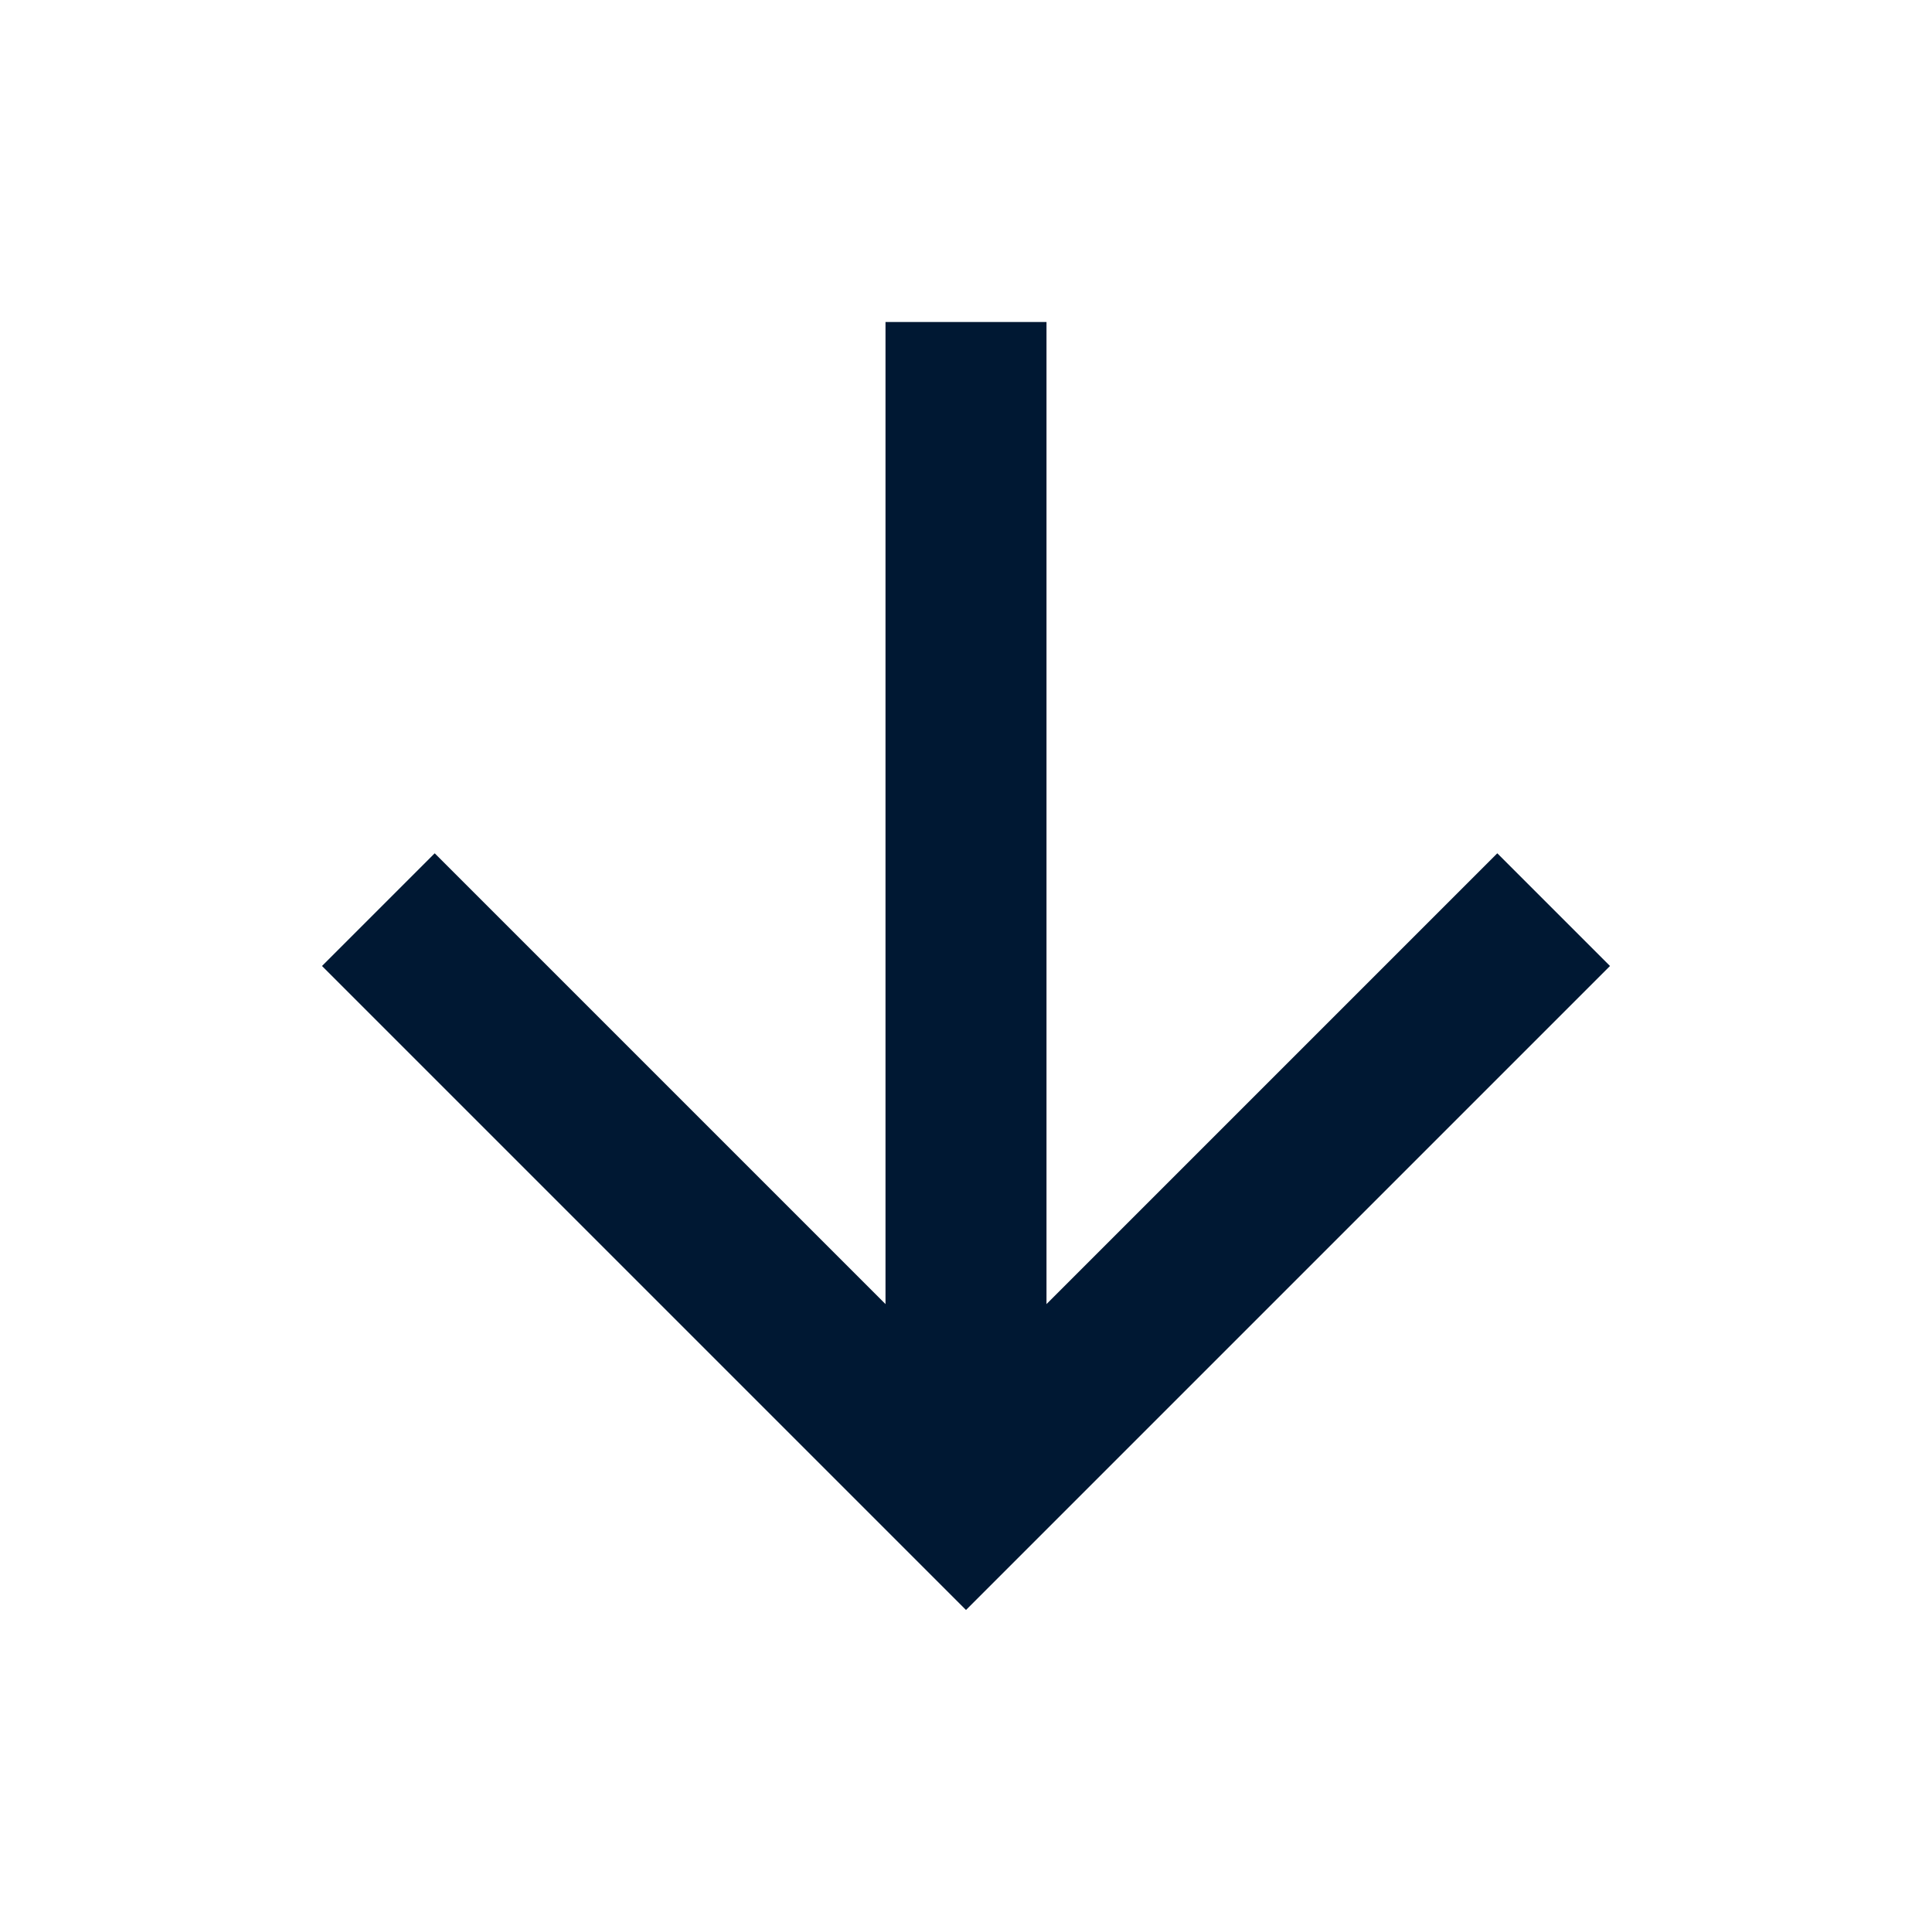
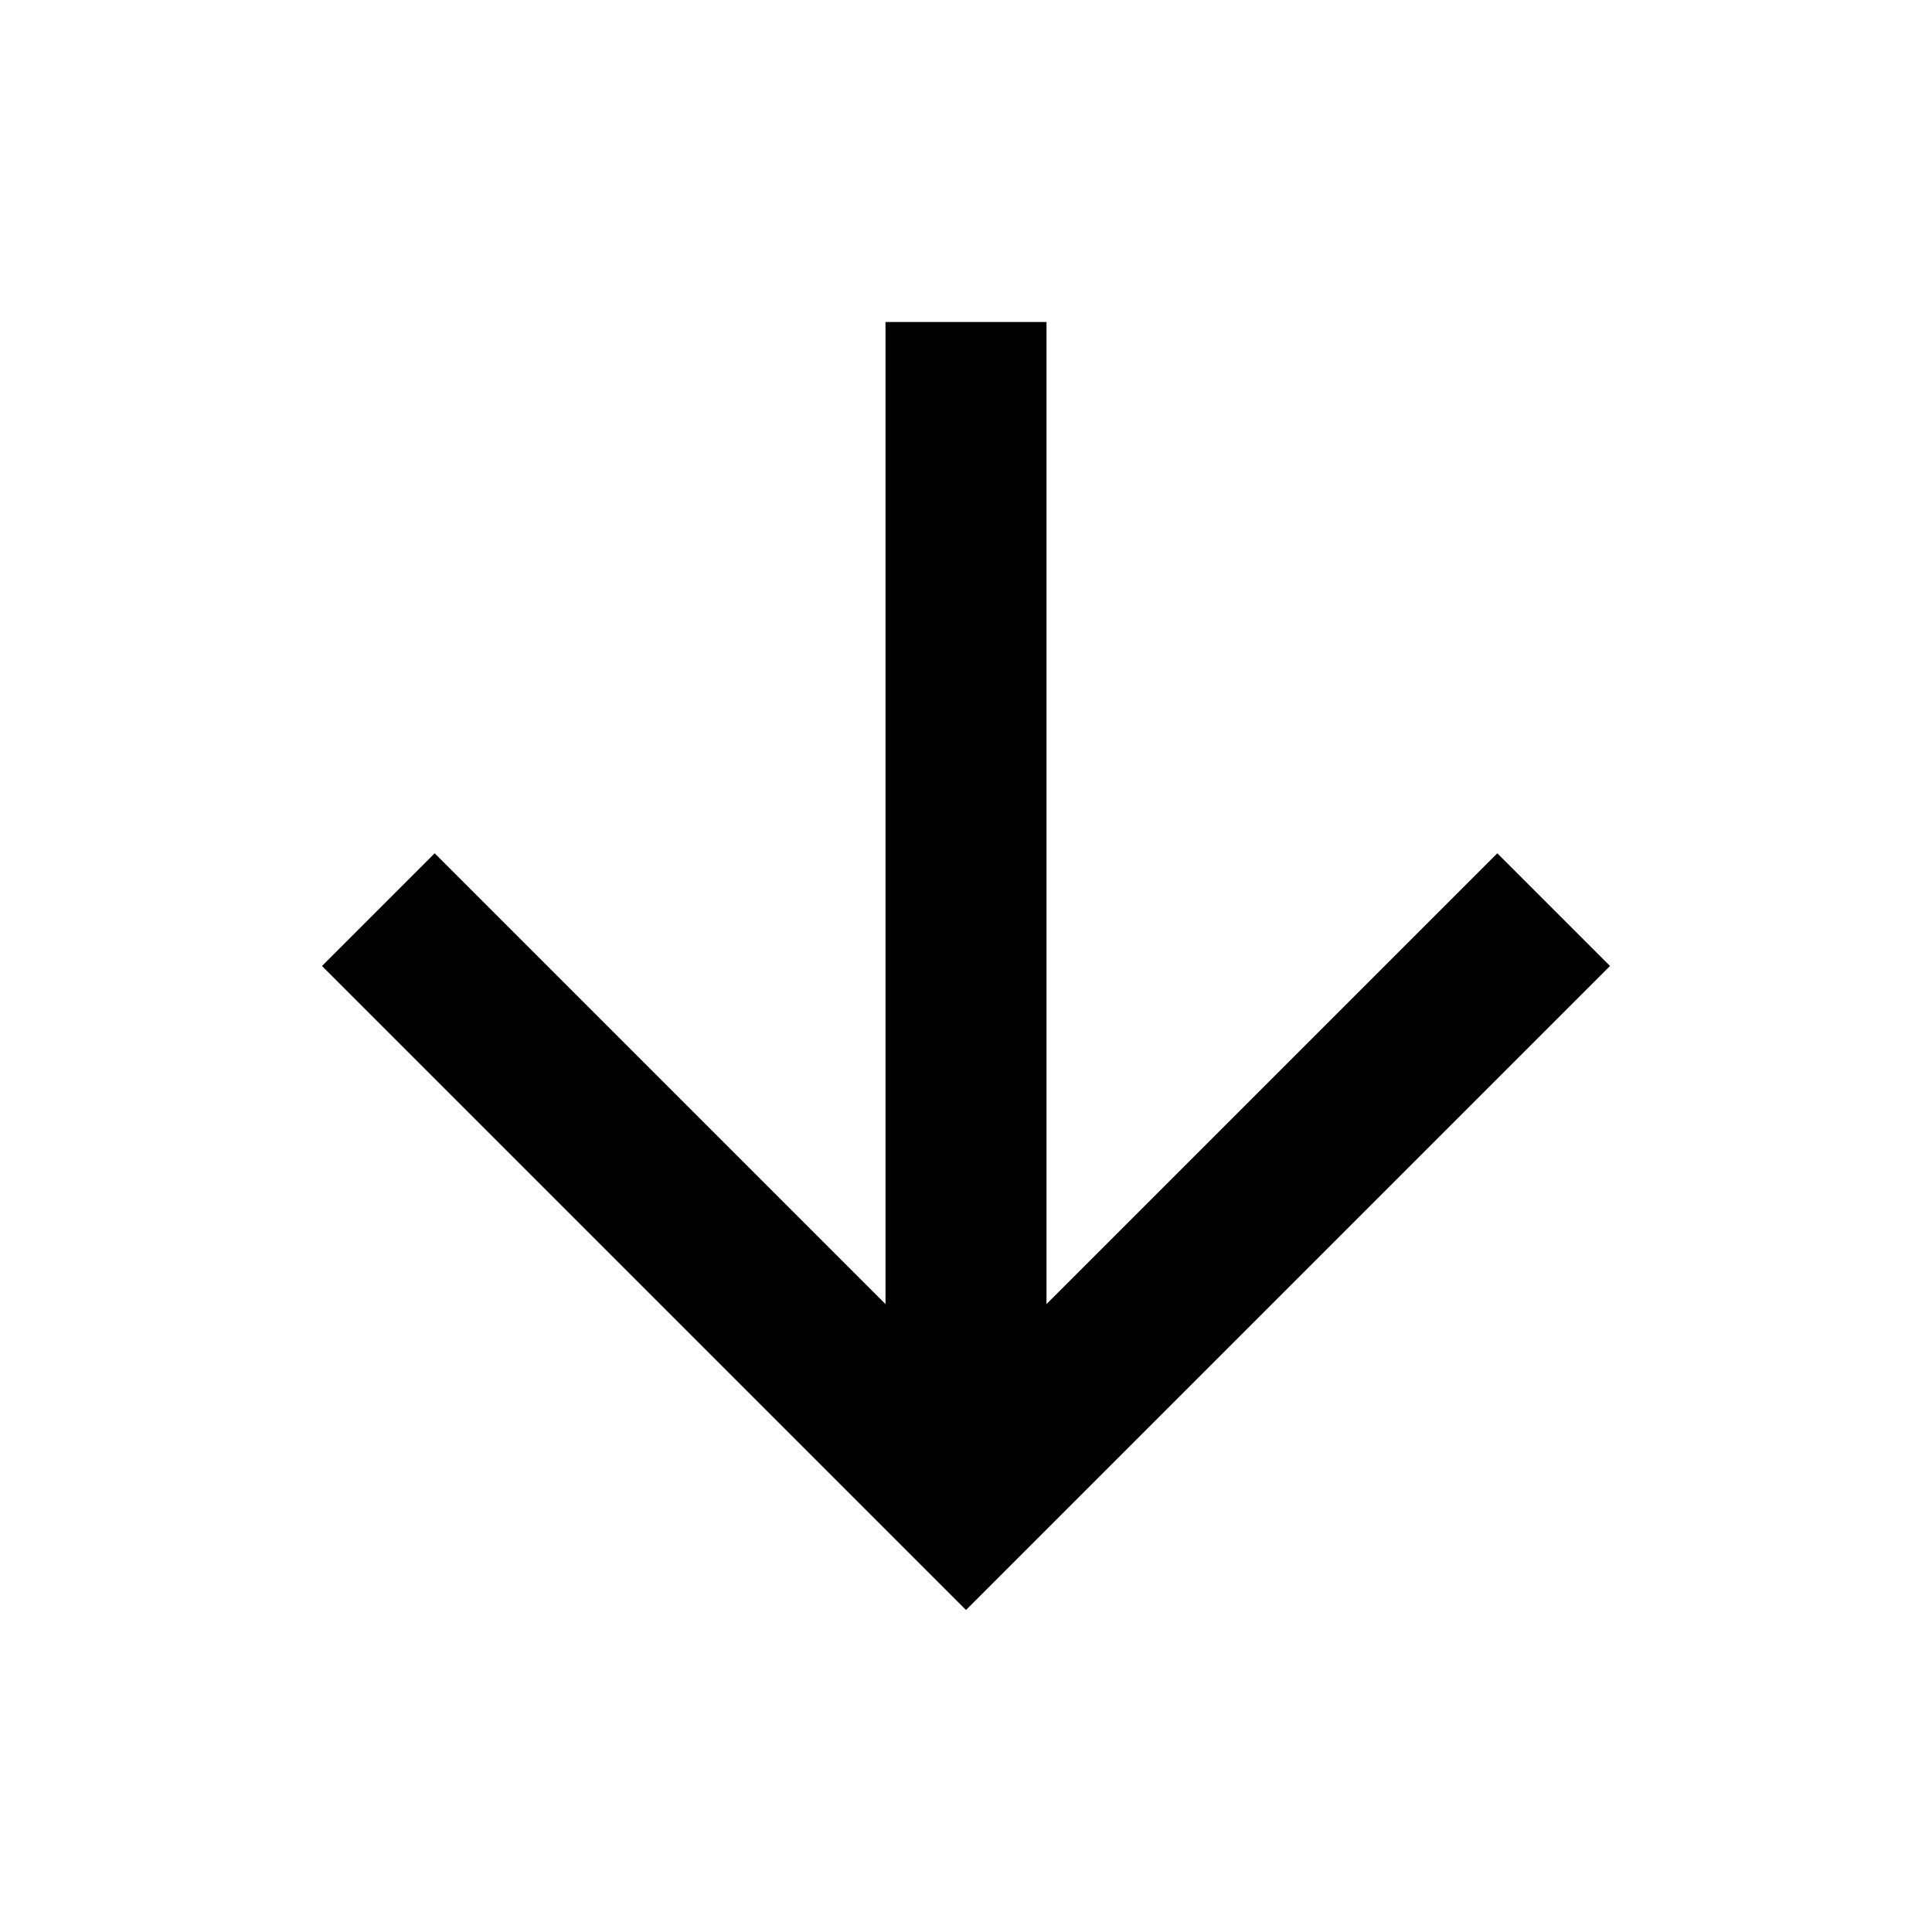
<svg xmlns="http://www.w3.org/2000/svg" version="1.1" id="Layer_1" x="0px" y="0px" viewBox="0 0 24 24" style="enable-background:new 0 0 24 24;" xml:space="preserve">
-   <style type="text/css">
- 	.st0{fill:#001833;}
- </style>
  <path class="st0" d="M20,12l-1.4-1.4L13,16.2V4h-2v12.2l-5.6-5.6L4,12l8,8L20,12z" />
</svg>
